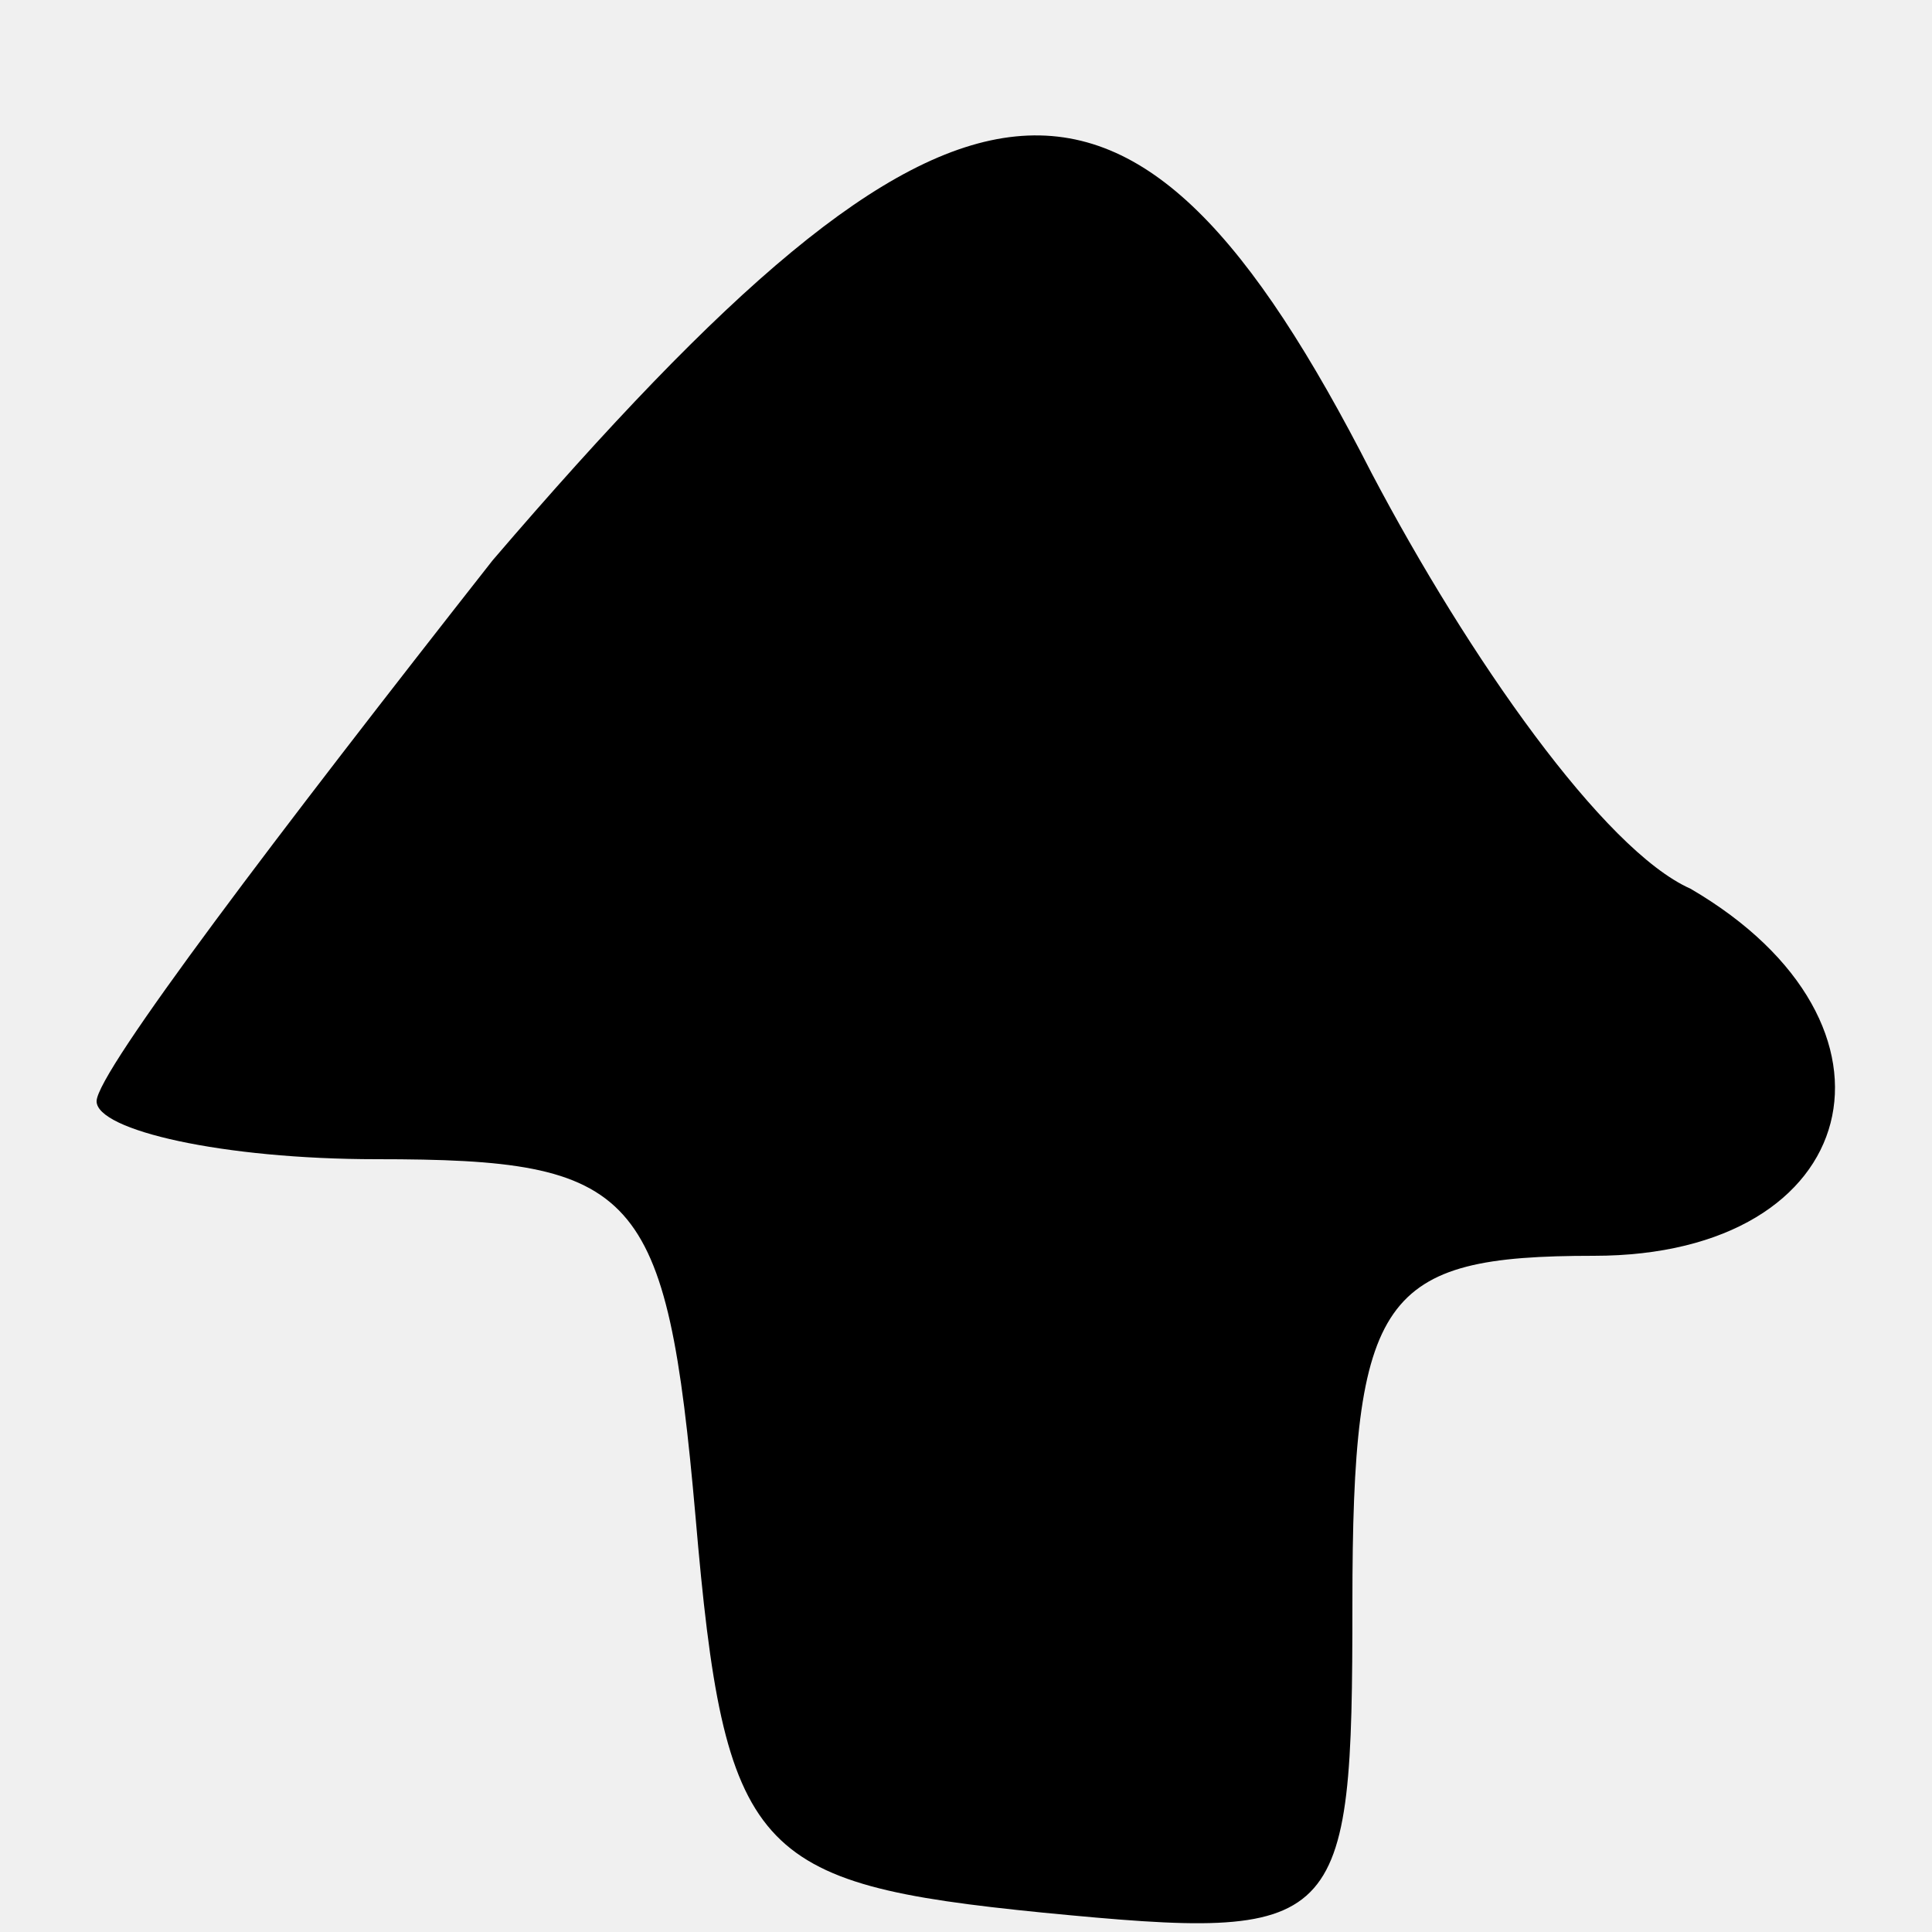
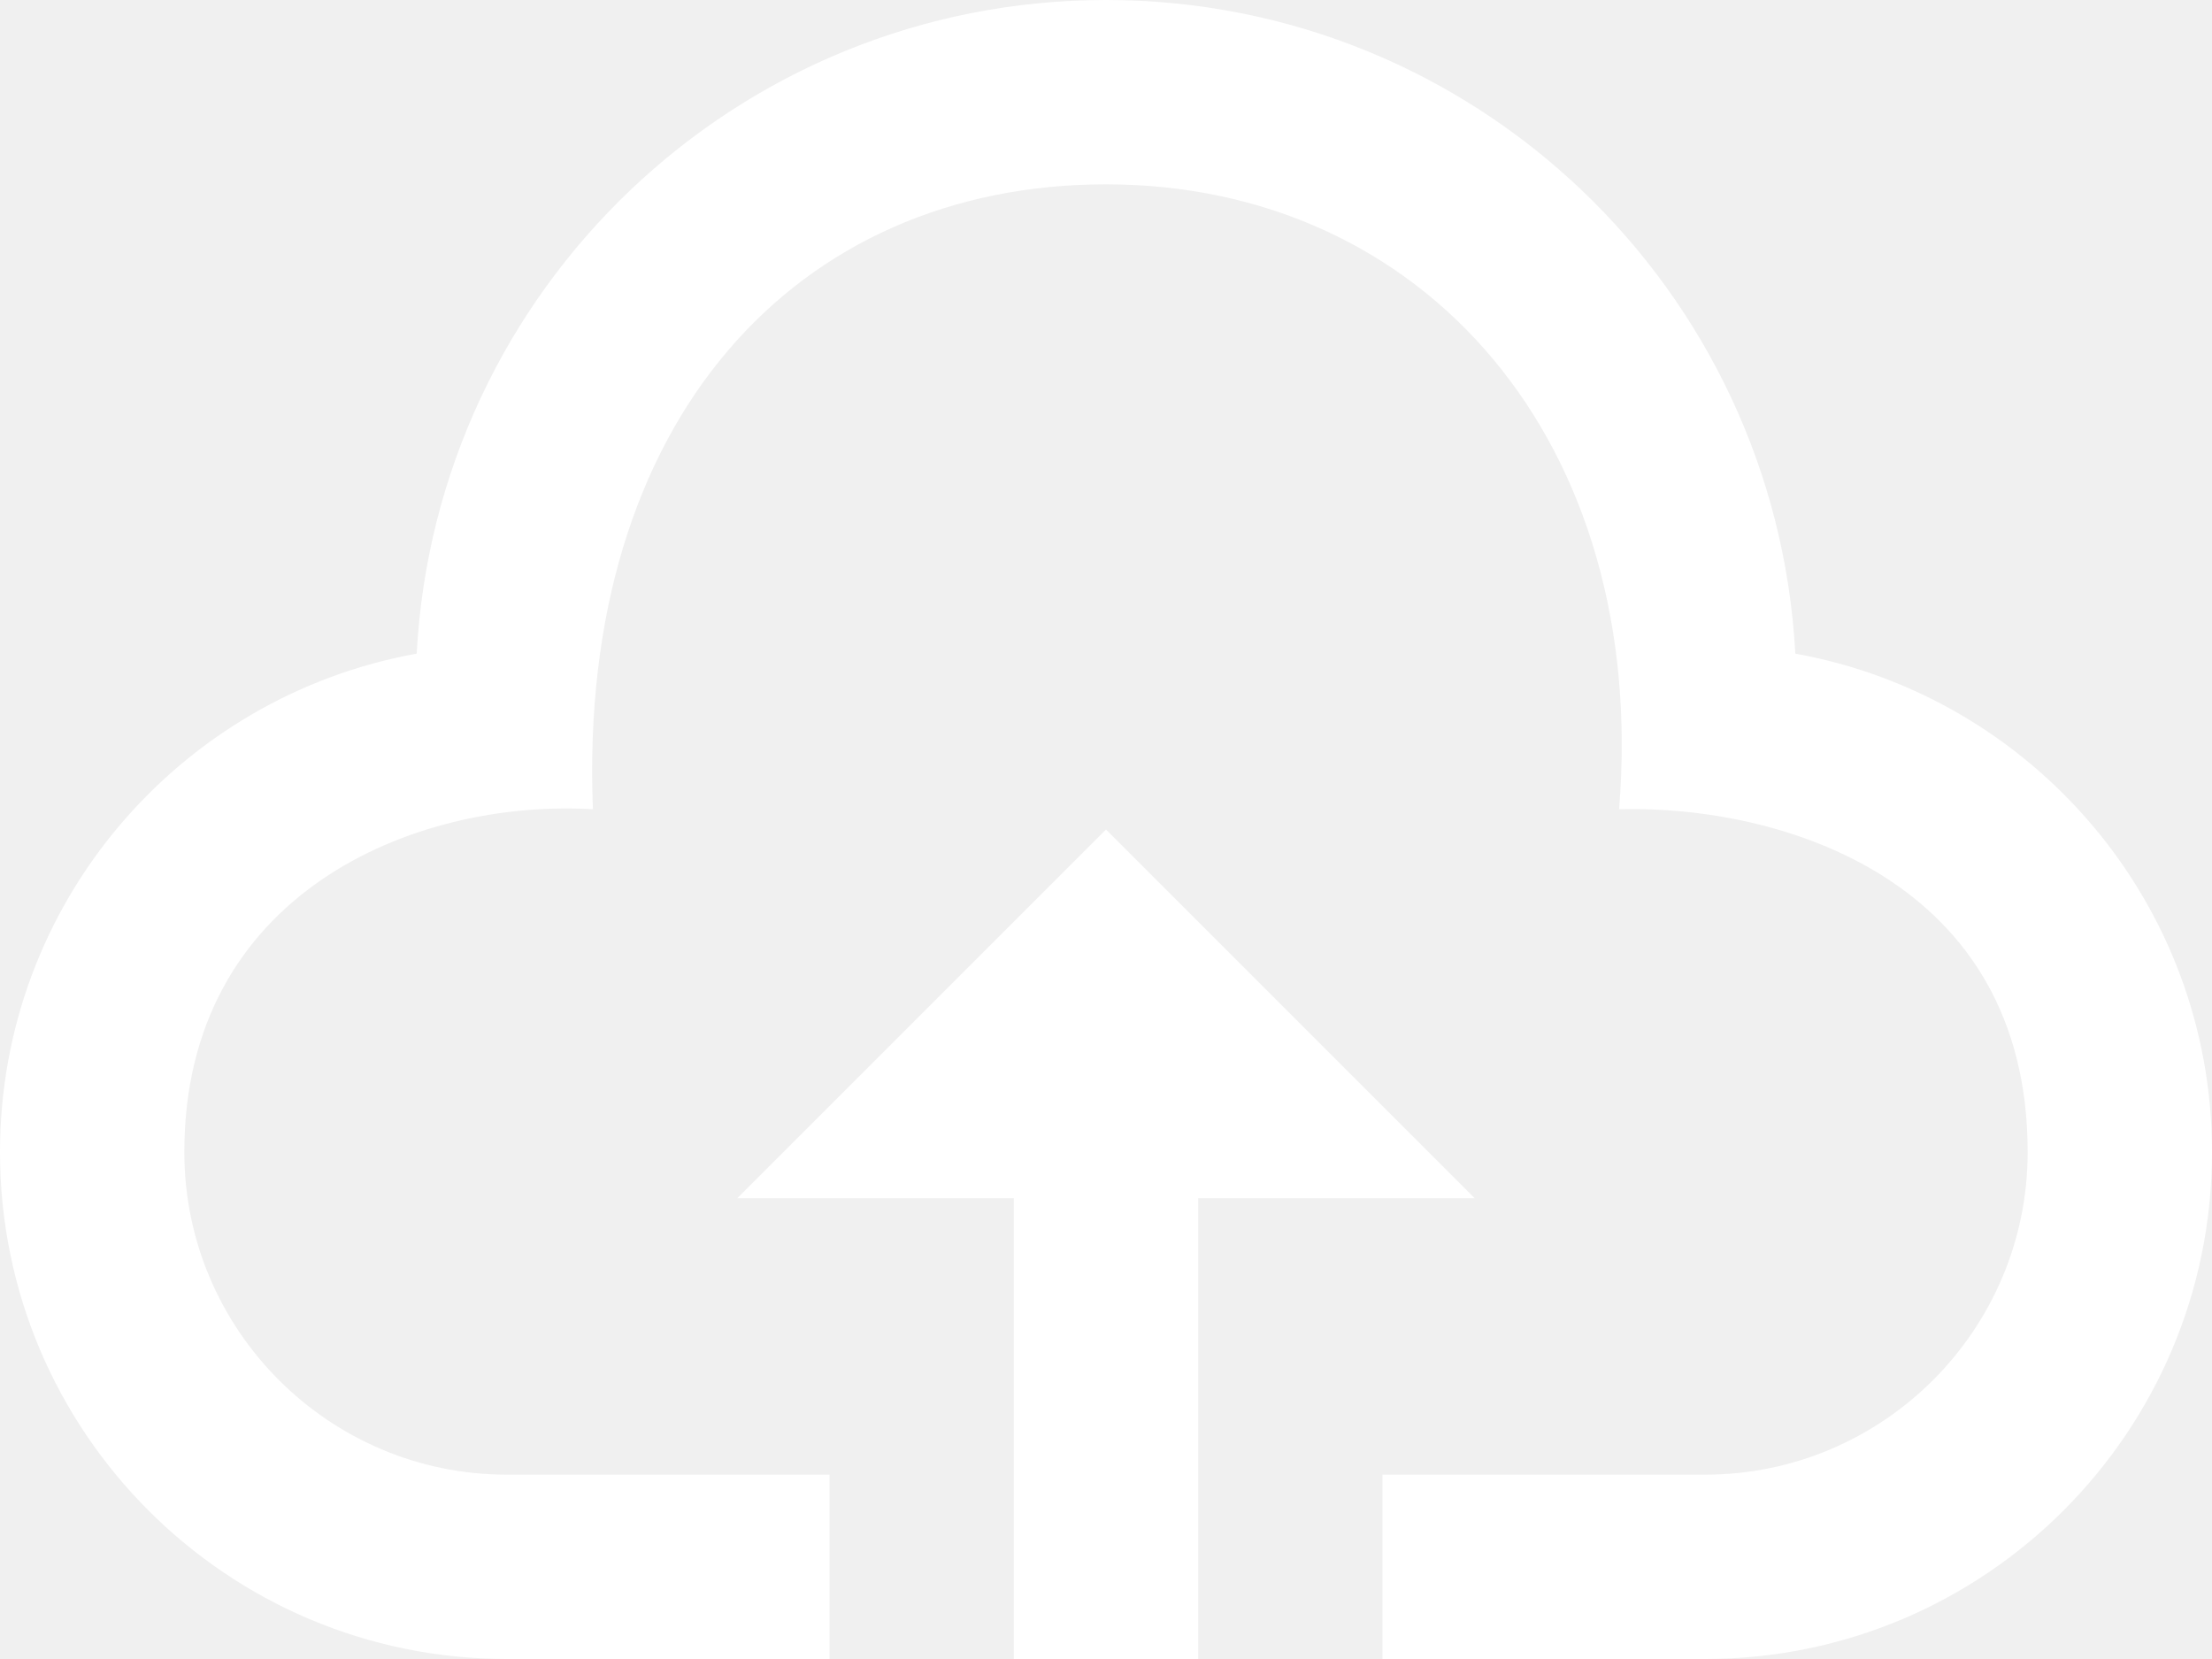
- <svg xmlns="http://www.w3.org/2000/svg" version="1.0" width="20pt" height="20pt" viewBox="0 0 20 20" preserveAspectRatio="xMidYMid meet">
-   <g transform="translate(0,20) scale(0.1,-0.1)" fill="#000000" stroke="none">
-     <path d="M51 142 c-22 -28 -41 -53 -41 -56 0 -3 13 -6 29 -6 27 0 30 -3 33 -37 3 -35 6 -38 36 -41 31 -3 32 -2 32 32 0 32 3 36 25 36 28 0 34 24 10 38 -9 4 -23 24 -33 43 -25 49 -43 47 -91 -9z" />
-   </g>
+ <svg xmlns="http://www.w3.org/2000/svg" width="24" height="18" viewBox="0 0 24 18" fill="none">
+   <path d="M16 13H13V18H11V13H8L12 9L16 13ZM19.479 7.092C19.267 3.141 16.006 0 12 0C7.994 0 4.733 3.141 4.521 7.092C1.951 7.555 0 9.798 0 12.5C0 15.537 2.463 18 5.5 18H9V16H5.5C3.57 16 2 14.43 2 12.5C2 9.703 4.479 8.667 6.433 8.78C6.266 4.562 8.641 2 12 2C15.453 2 17.891 4.797 17.567 8.78C19.312 8.734 22 9.531 22 12.5C22 14.43 20.43 16 18.5 16H15V18H18.5C21.537 18 24 15.537 24 12.5C24 9.798 22.049 7.555 19.479 7.092Z" fill="white" />
</svg>
